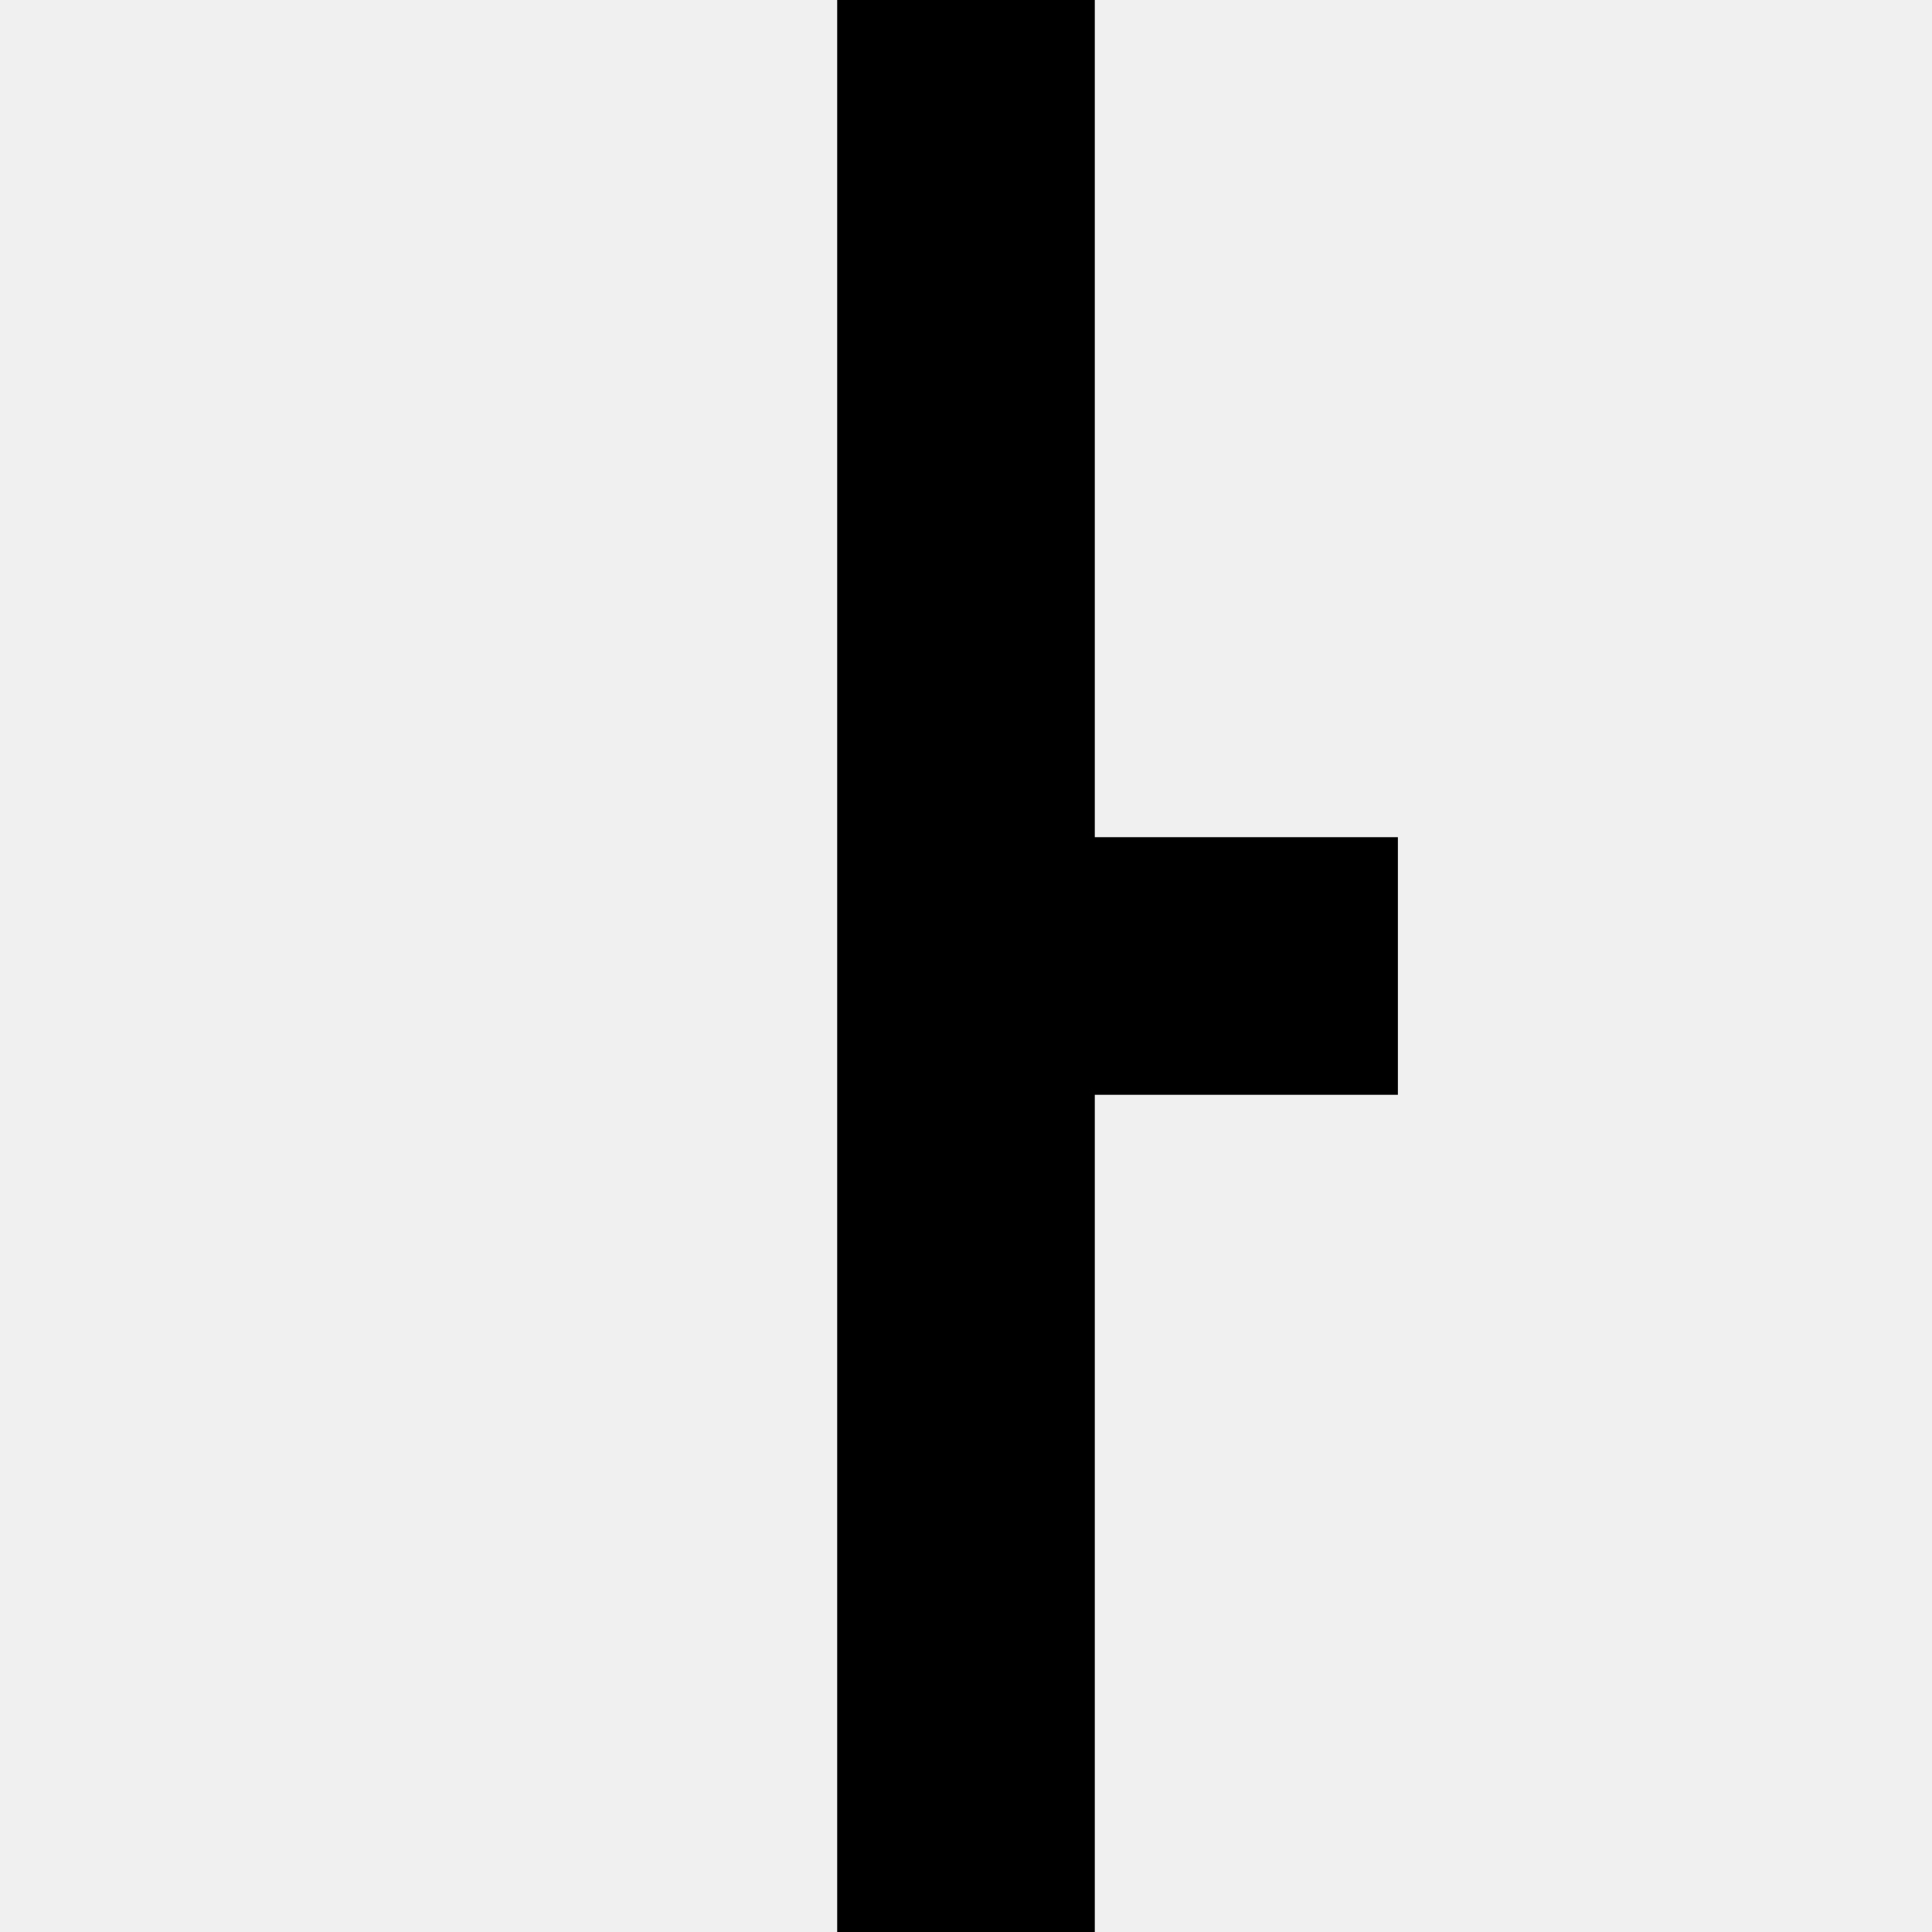
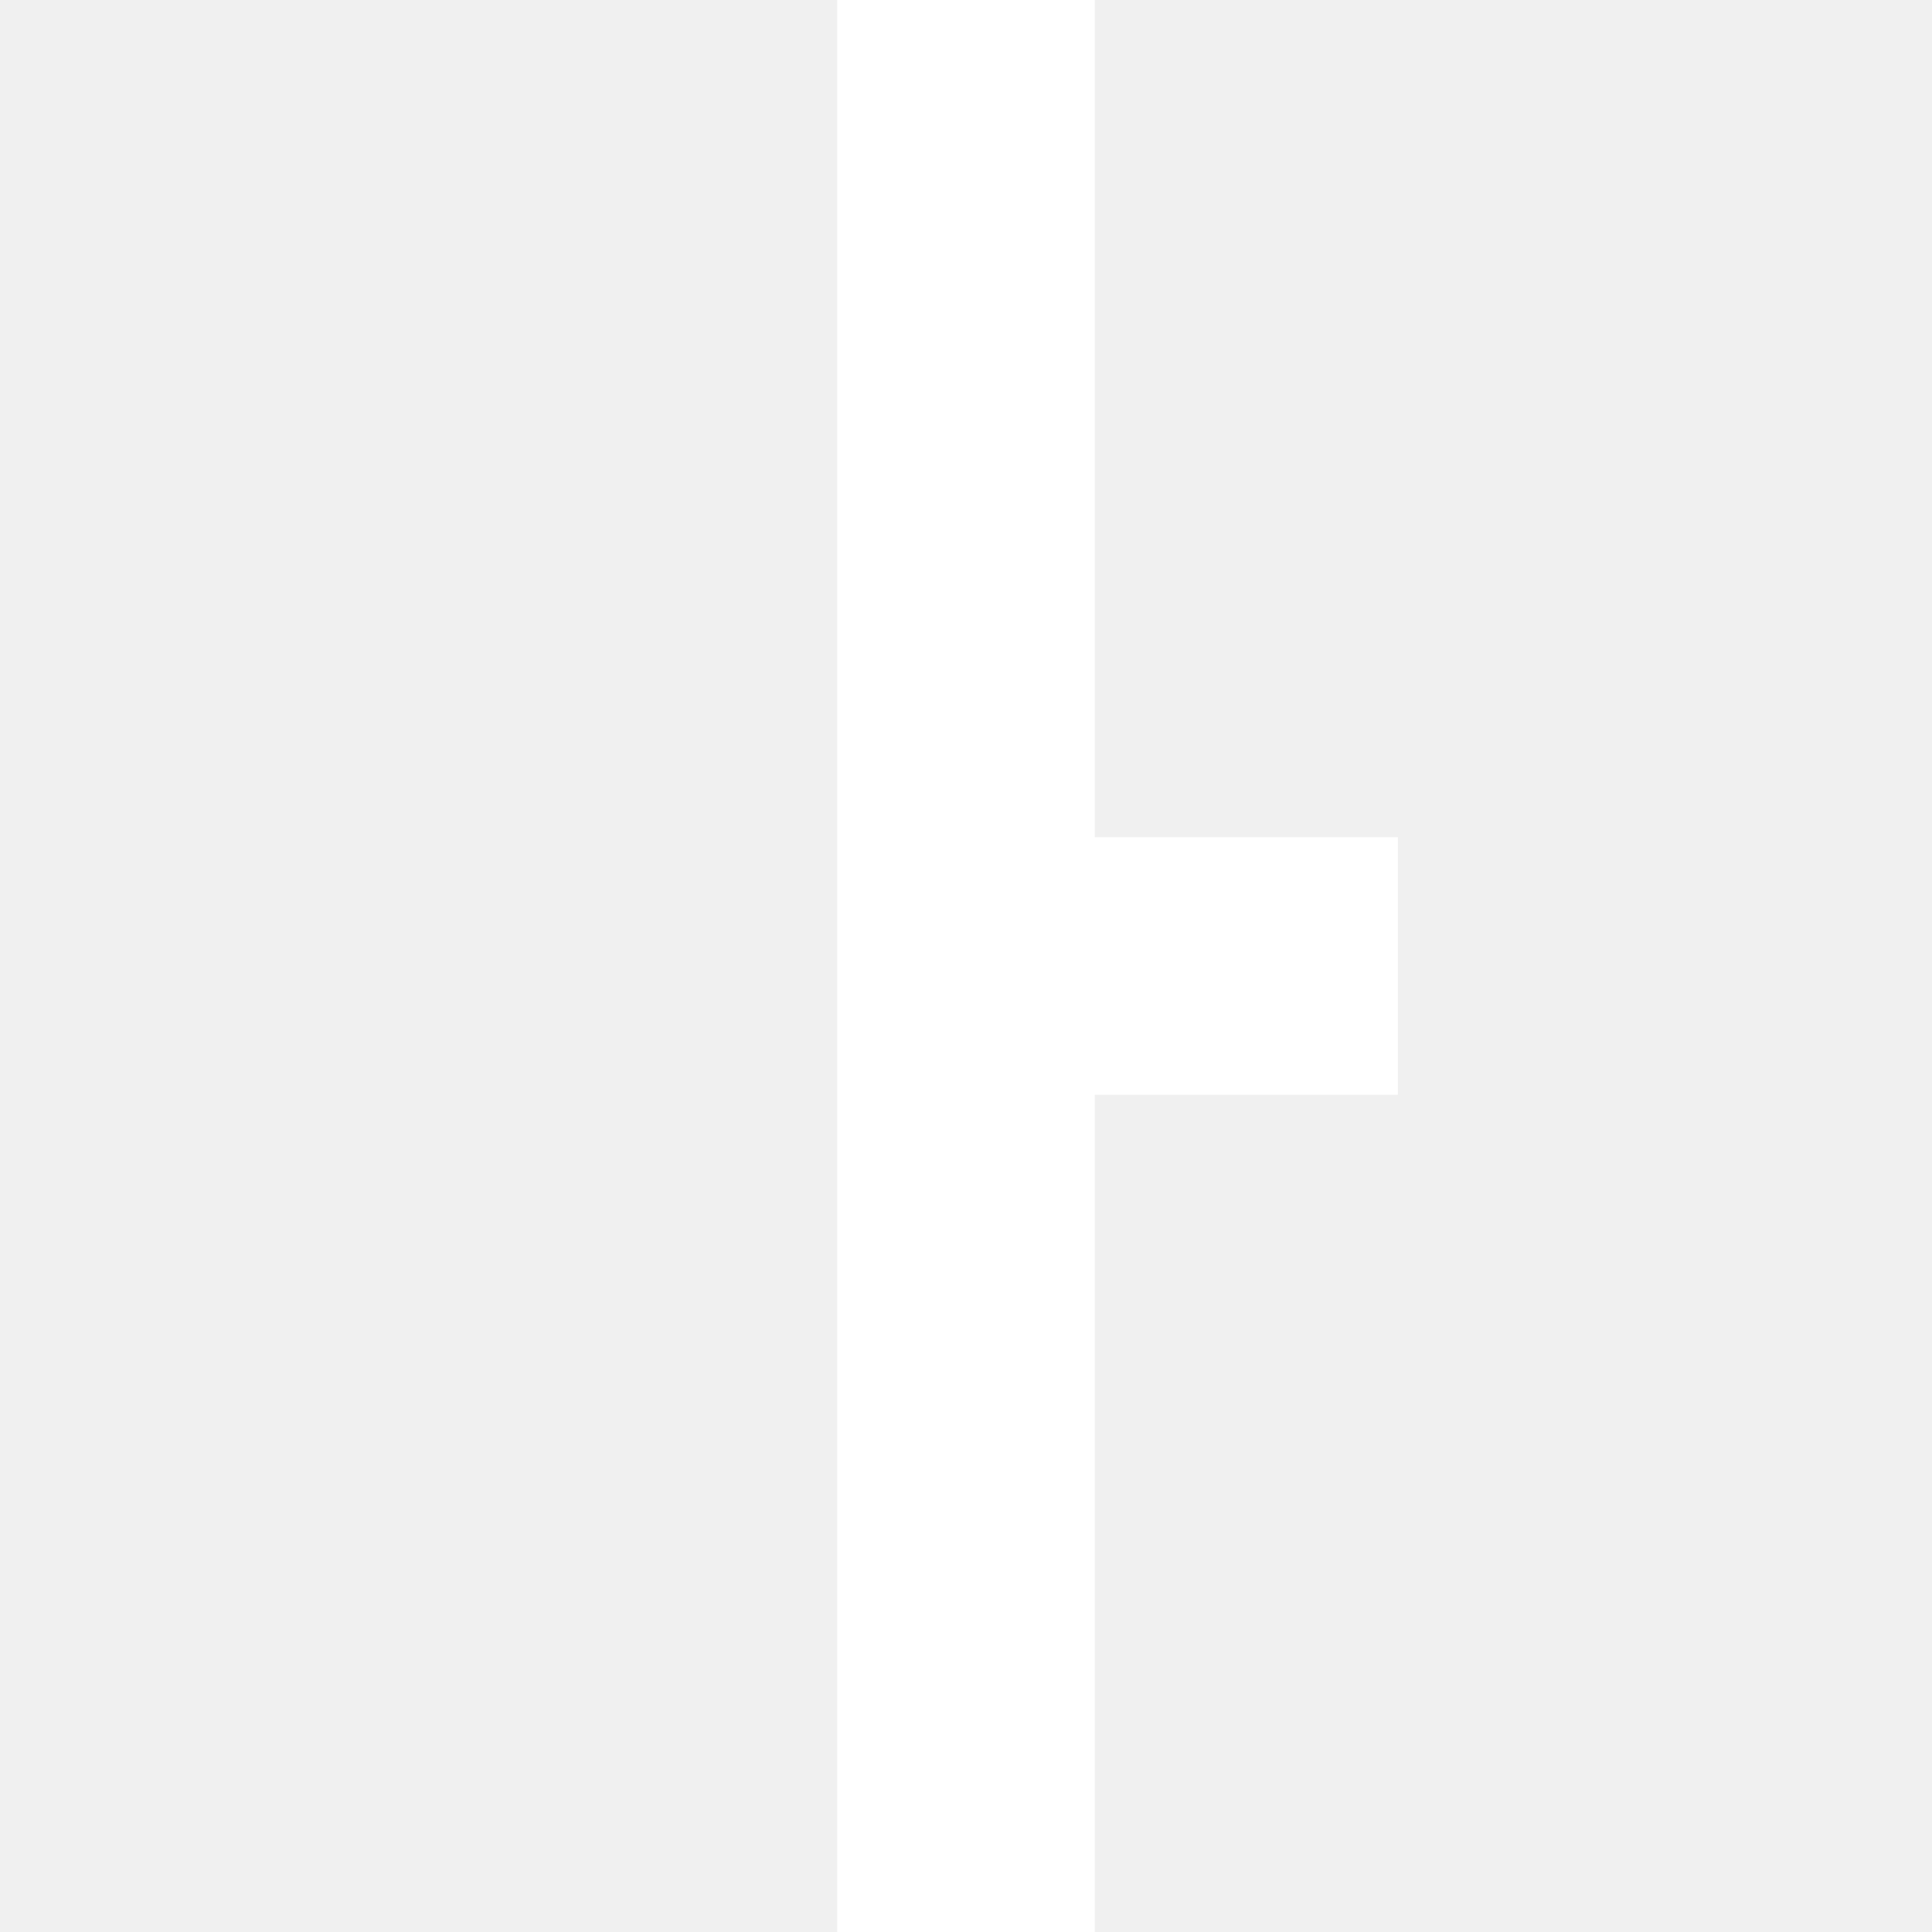
<svg xmlns="http://www.w3.org/2000/svg" width="75mm" height="75mm" viewBox="0 0 75 75" version="1.1" id="svg827">
  <defs id="defs824" />
  <g id="layer1" transform="translate(2.907763,33.91762)">
-     <path style="fill:none;stroke:#000000;stroke-width:10;stroke-linecap:butt;stroke-linejoin:miter;stroke-miterlimit:4;stroke-dasharray:none;stroke-opacity:1" d="M 34.592,42.913 V -36.045" id="path1339" />
-     <path style="fill:none;stroke:#000000;stroke-width:10;stroke-linecap:butt;stroke-linejoin:miter;stroke-miterlimit:4;stroke-dasharray:none;stroke-opacity:1" d="M 35.527,3.582 H 51.358" id="path2060" />
+     <path style="fill:none;stroke:#ffffff;stroke-width:10;stroke-linecap:butt;stroke-linejoin:miter;stroke-miterlimit:4;stroke-dasharray:none;stroke-opacity:1" d="M 34.592,42.913 V -36.045" id="path1339" />
+     <path style="fill:none;stroke:#ffffff;stroke-width:10;stroke-linecap:butt;stroke-linejoin:miter;stroke-miterlimit:4;stroke-dasharray:none;stroke-opacity:1" d="M 35.527,3.582 H 51.358" id="path2060" />
  </g>
</svg>
